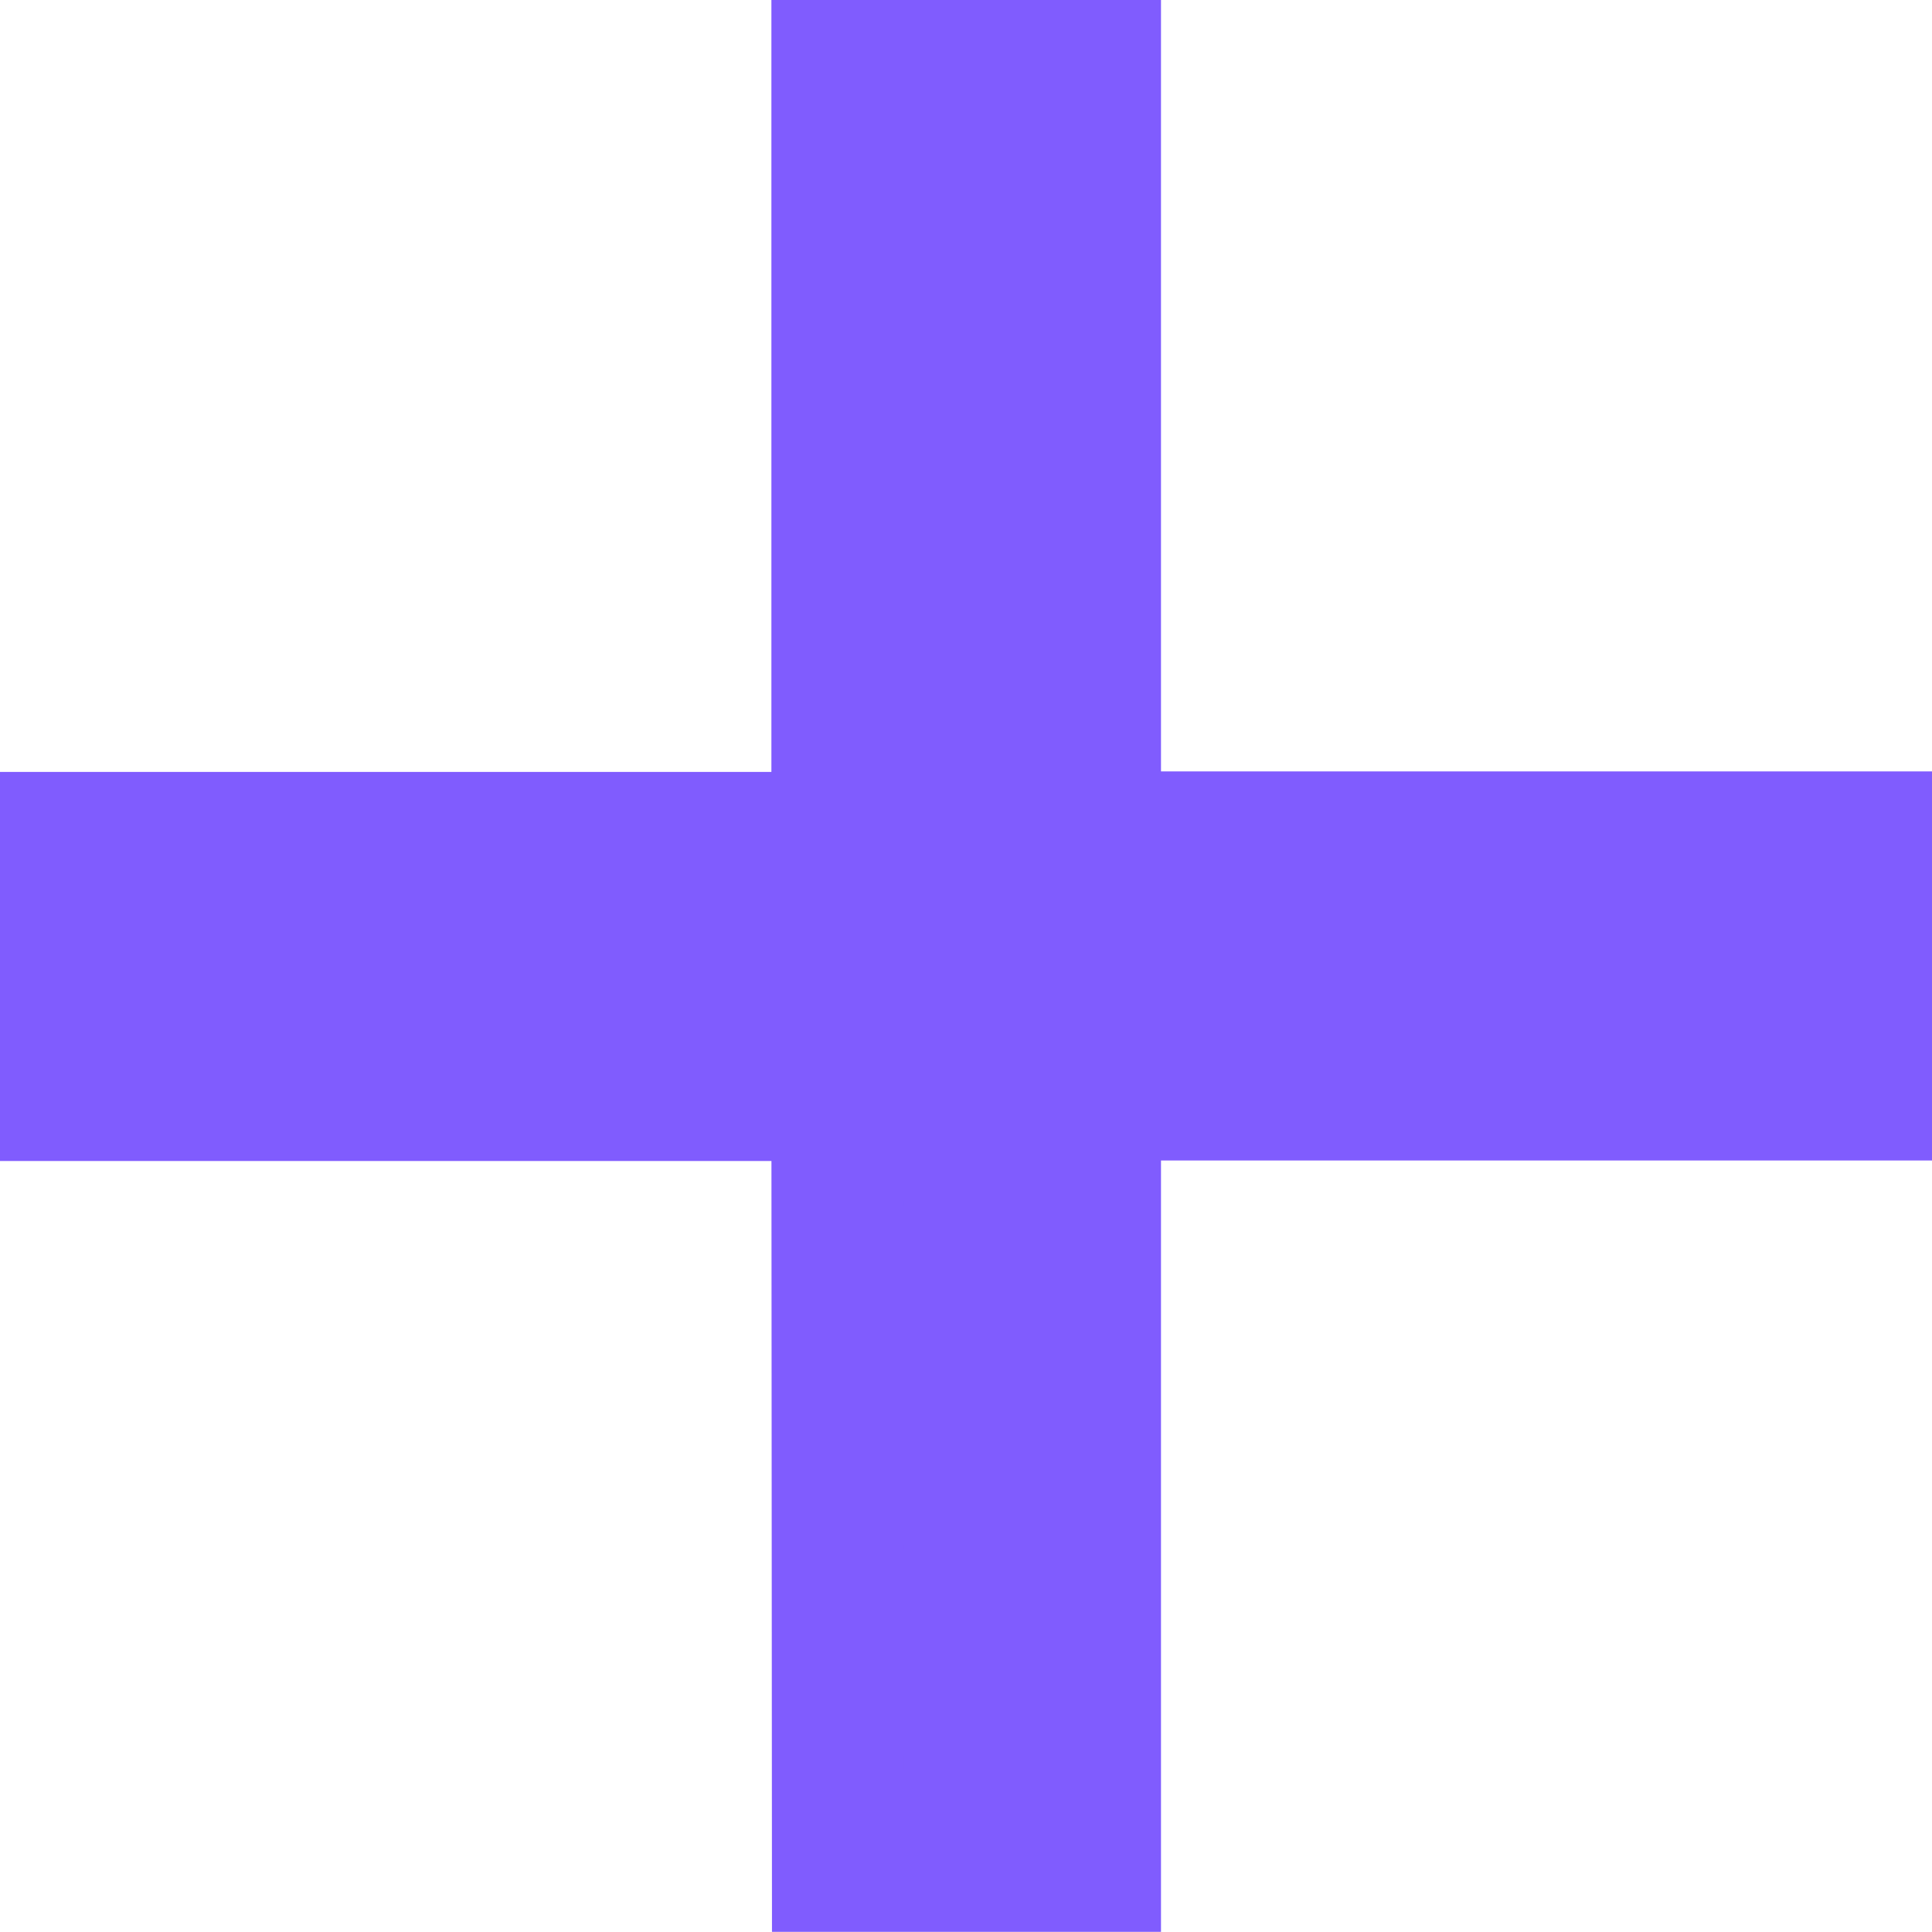
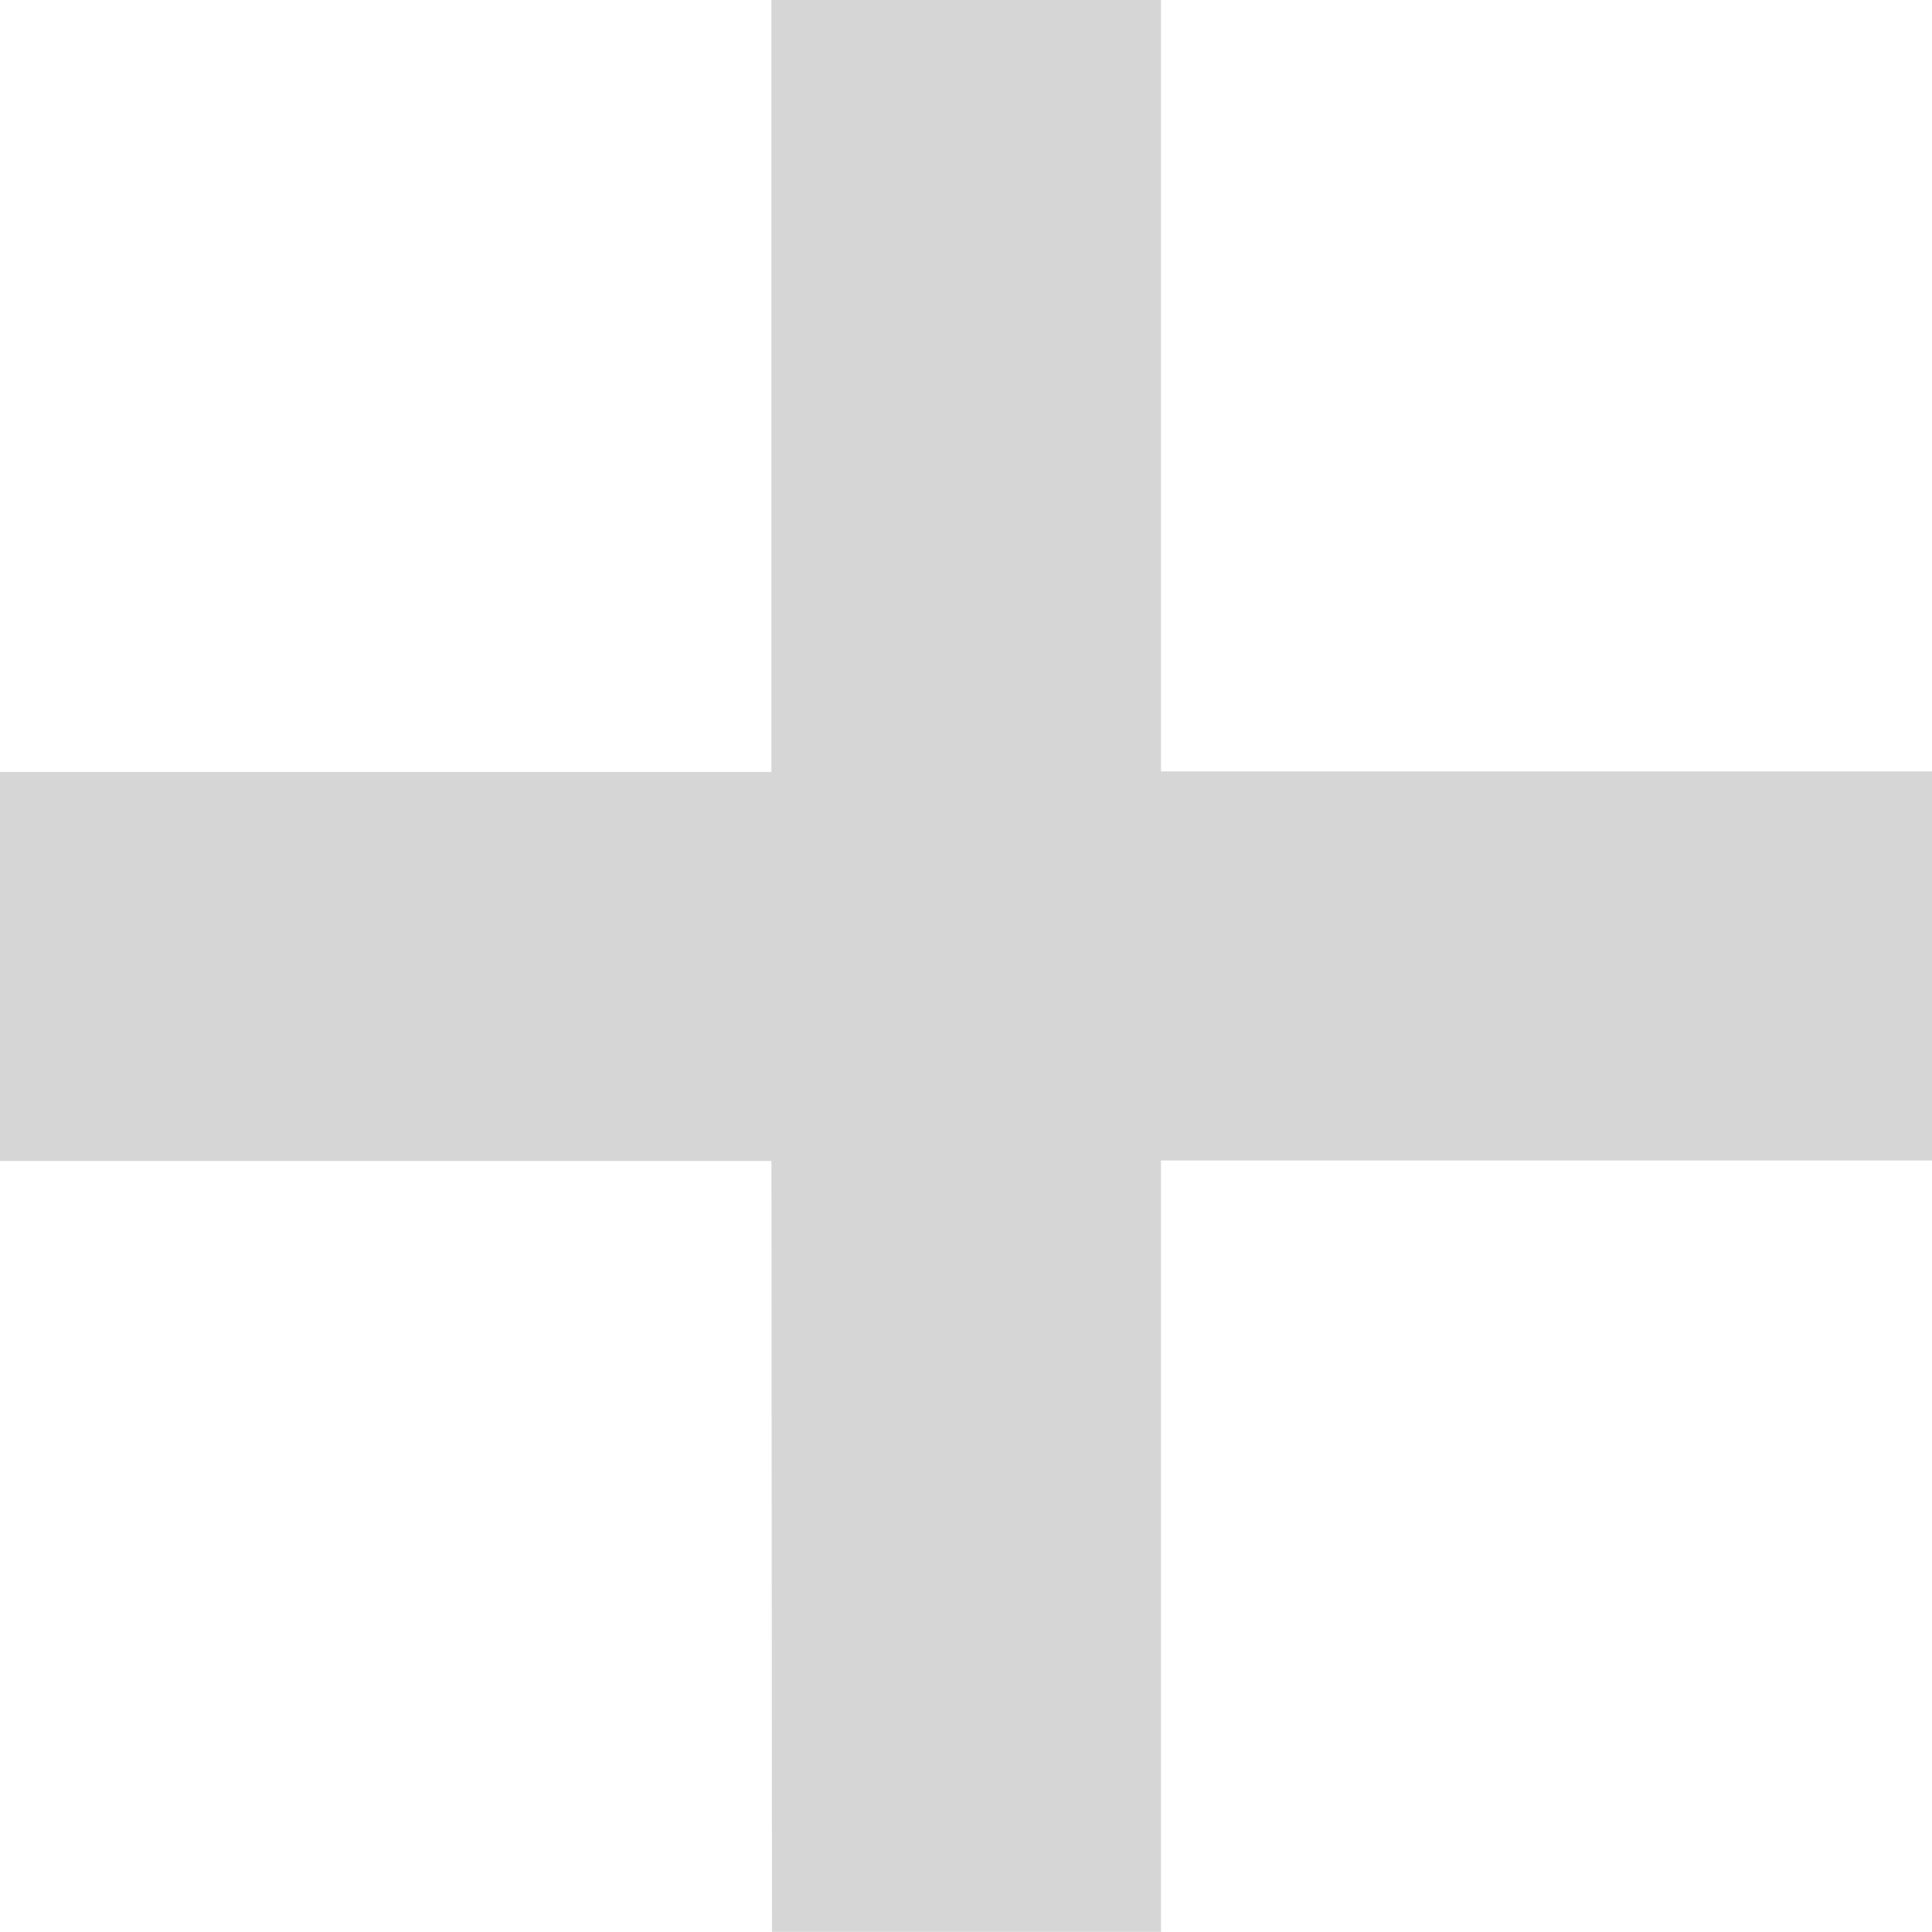
<svg xmlns="http://www.w3.org/2000/svg" width="14.644" height="14.644" viewBox="0 0 14.644 14.644">
-   <path id="add_FILL0_wght400_GRAD0_opsz24" d="M205.847-752.2H200v-1.949h5.847V-760H207.8v5.847h5.847v1.949H207.8v5.847h-1.949Z" transform="translate(-199.5 760.5)" fill="#805cfe" stroke="#805cfe" stroke-width="1" />
+   <path id="add_FILL0_wght400_GRAD0_opsz24" d="M205.847-752.2H200v-1.949h5.847V-760H207.8v5.847h5.847v1.949H207.8v5.847h-1.949Z" transform="translate(-199.5 760.5)" fill="#d6d6d6" stroke="#d6d6d6" stroke-width="1" />
</svg>
